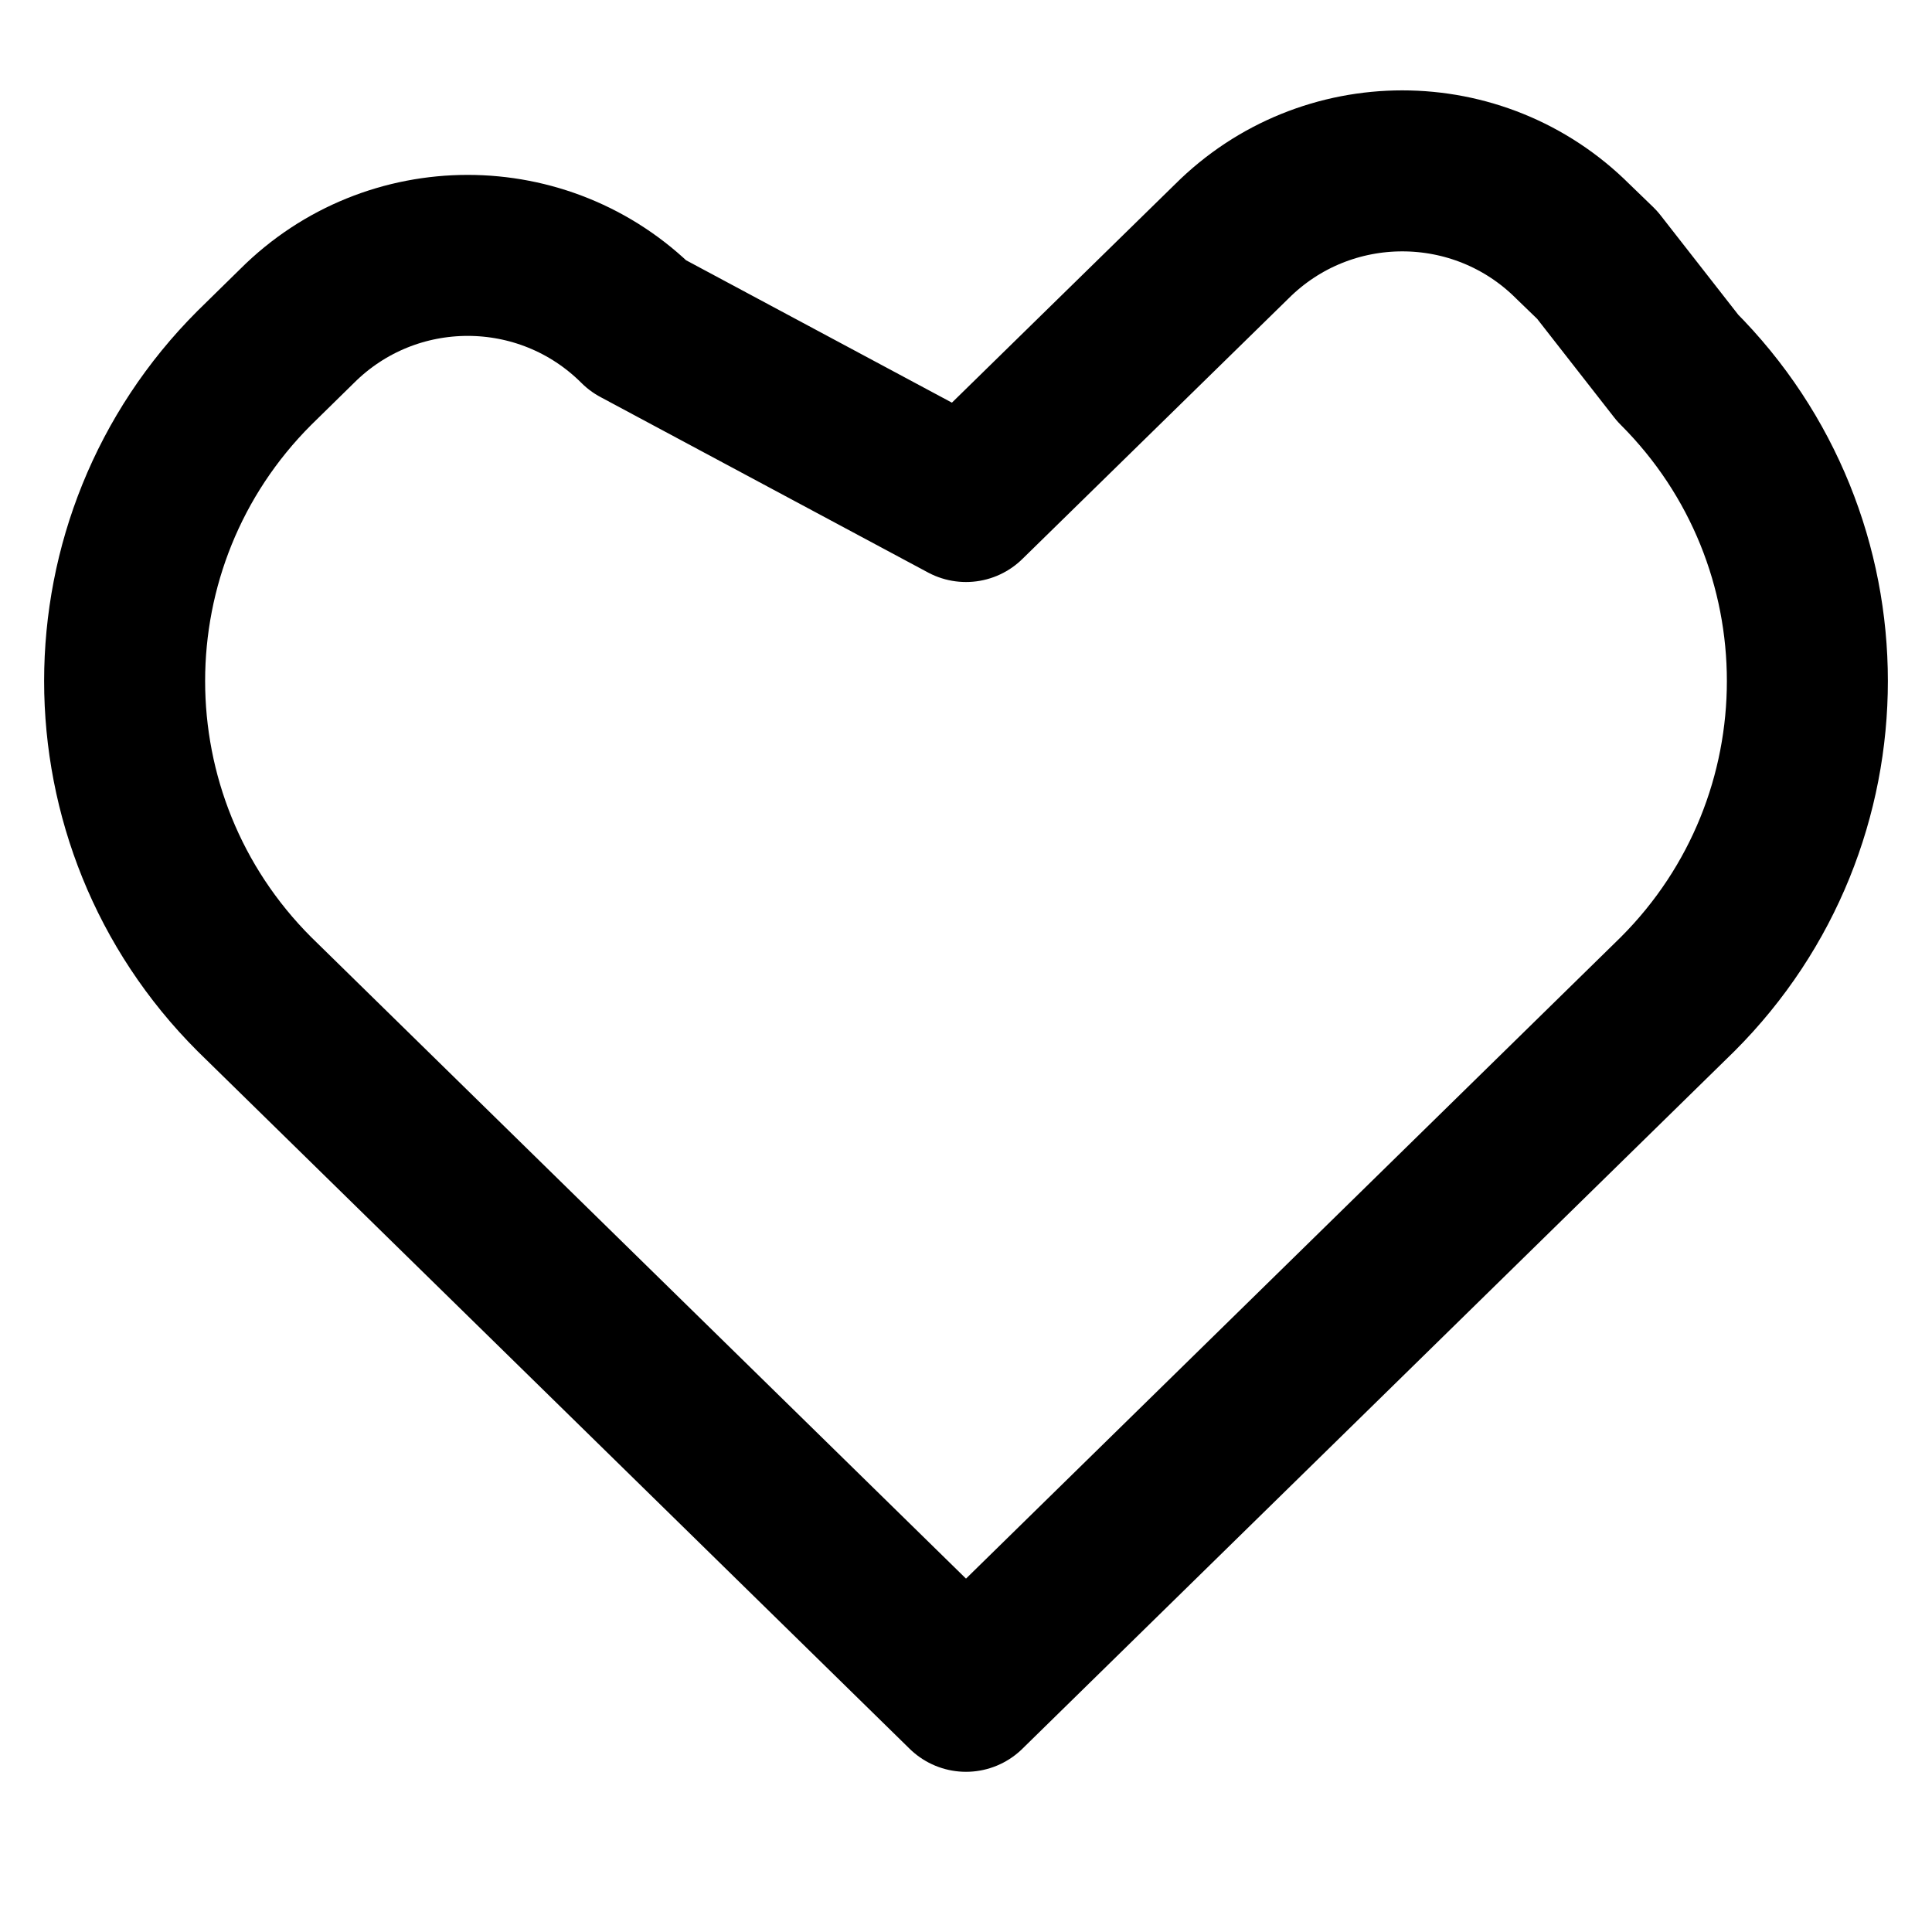
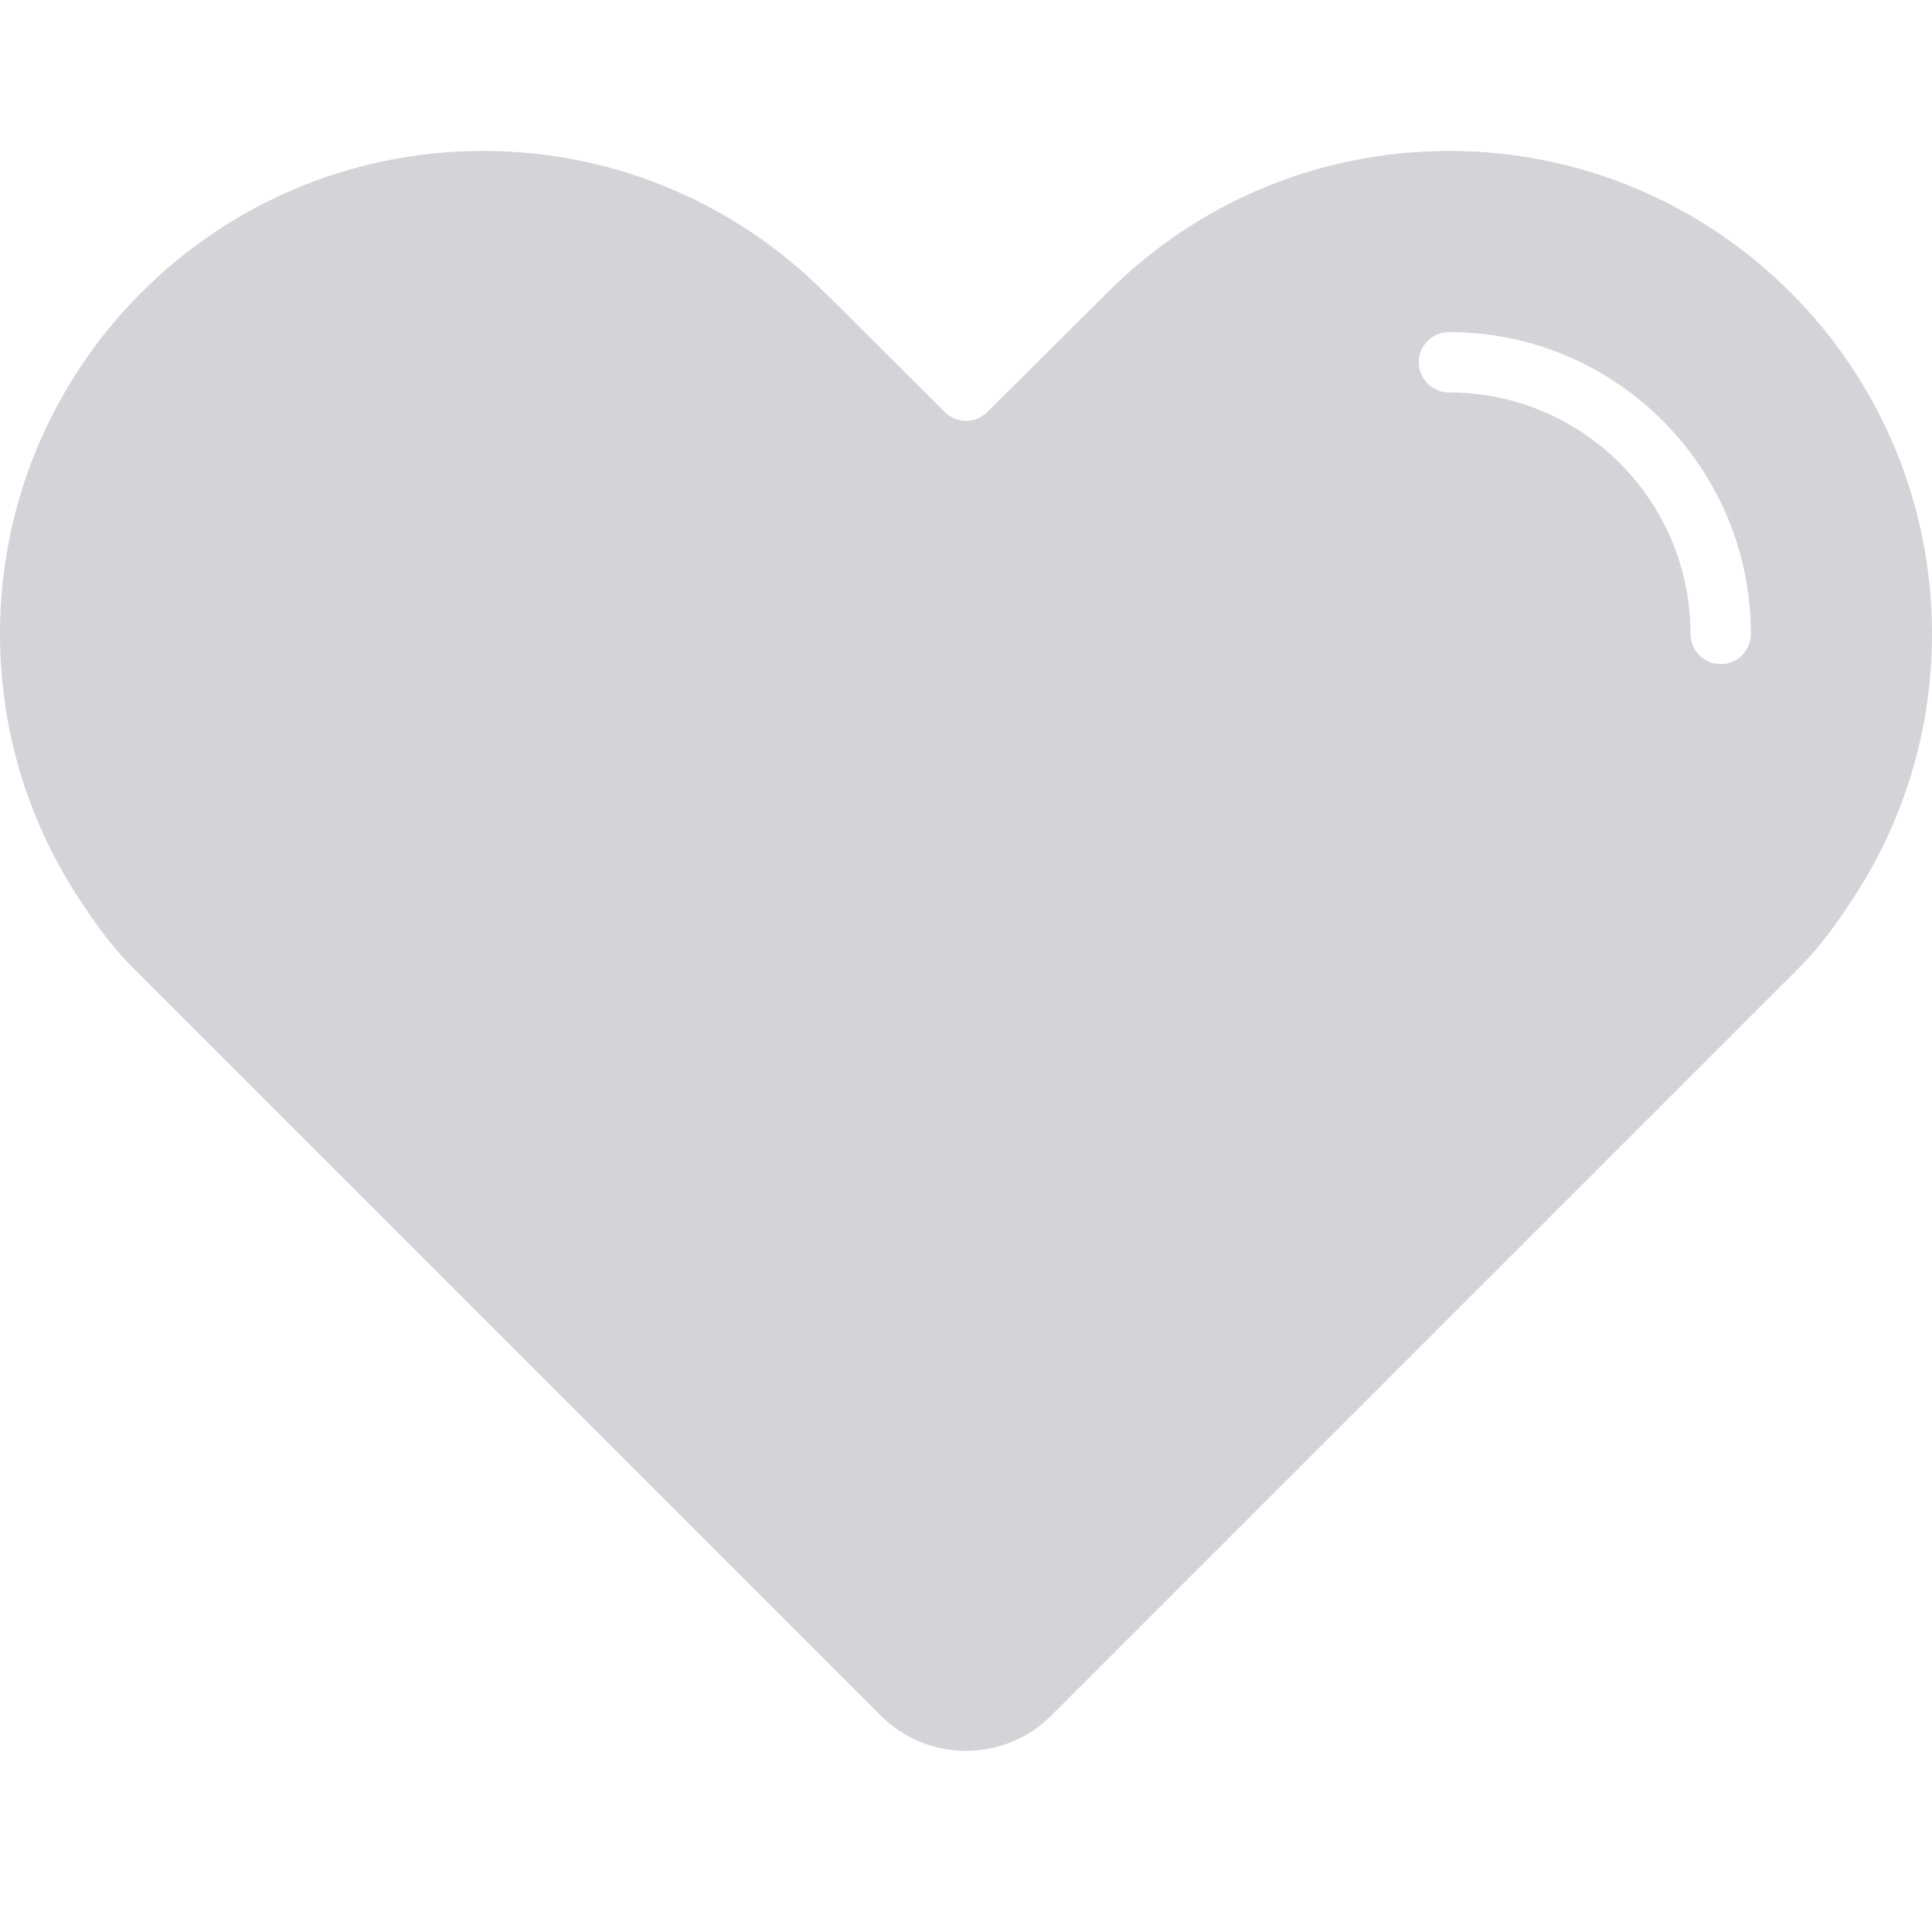
- <svg xmlns="http://www.w3.org/2000/svg" viewBox="0 0 24 24" fill="none" stroke="currentColor" stroke-width="2" stroke-linecap="round" stroke-linejoin="round" class="feather feather-heart">
-   <path d="M20.84 4.57a5.5 5.5 0 0 1 0 7.78L12 21.01l-8.84-8.66a5.5 5.5 0 0 1 0-7.78l.53-.52a3 3 0 0 1 4.24 0L12 6.23l3.3-3.23a3 3 0 0 1 4.24 0l.3.29z" />
+ <svg xmlns="http://www.w3.org/2000/svg" version="1.0" id="Layer_1" width="800px" height="800px" viewBox="0 0 64 64" enable-background="new 0 0 64 64" xml:space="preserve">
+   <path fill="#D4D4D8" d="M48,5c-4.418,0-8.418,1.791-11.313,4.687l-3.979,3.961c-0.391,0.391-1.023,0.391-1.414,0  c0,0-3.971-3.97-3.979-3.961C24.418,6.791,20.418,5,16,5C7.163,5,0,12.163,0,21c0,3.338,1.024,6.436,2.773,9  c0,0,0.734,1.164,1.602,2.031s24.797,24.797,24.797,24.797C29.953,57.609,30.977,58,32,58s2.047-0.391,2.828-1.172  c0,0,23.93-23.93,24.797-24.797S61.227,30,61.227,30C62.976,27.436,64,24.338,64,21C64,12.163,56.837,5,48,5z M57,22  c-0.553,0-1-0.447-1-1c0-4.418-3.582-8-8-8c-0.553,0-1-0.447-1-1s0.447-1,1-1c5.522,0,10,4.478,10,10C58,21.553,57.553,22,57,22z" />
</svg>
